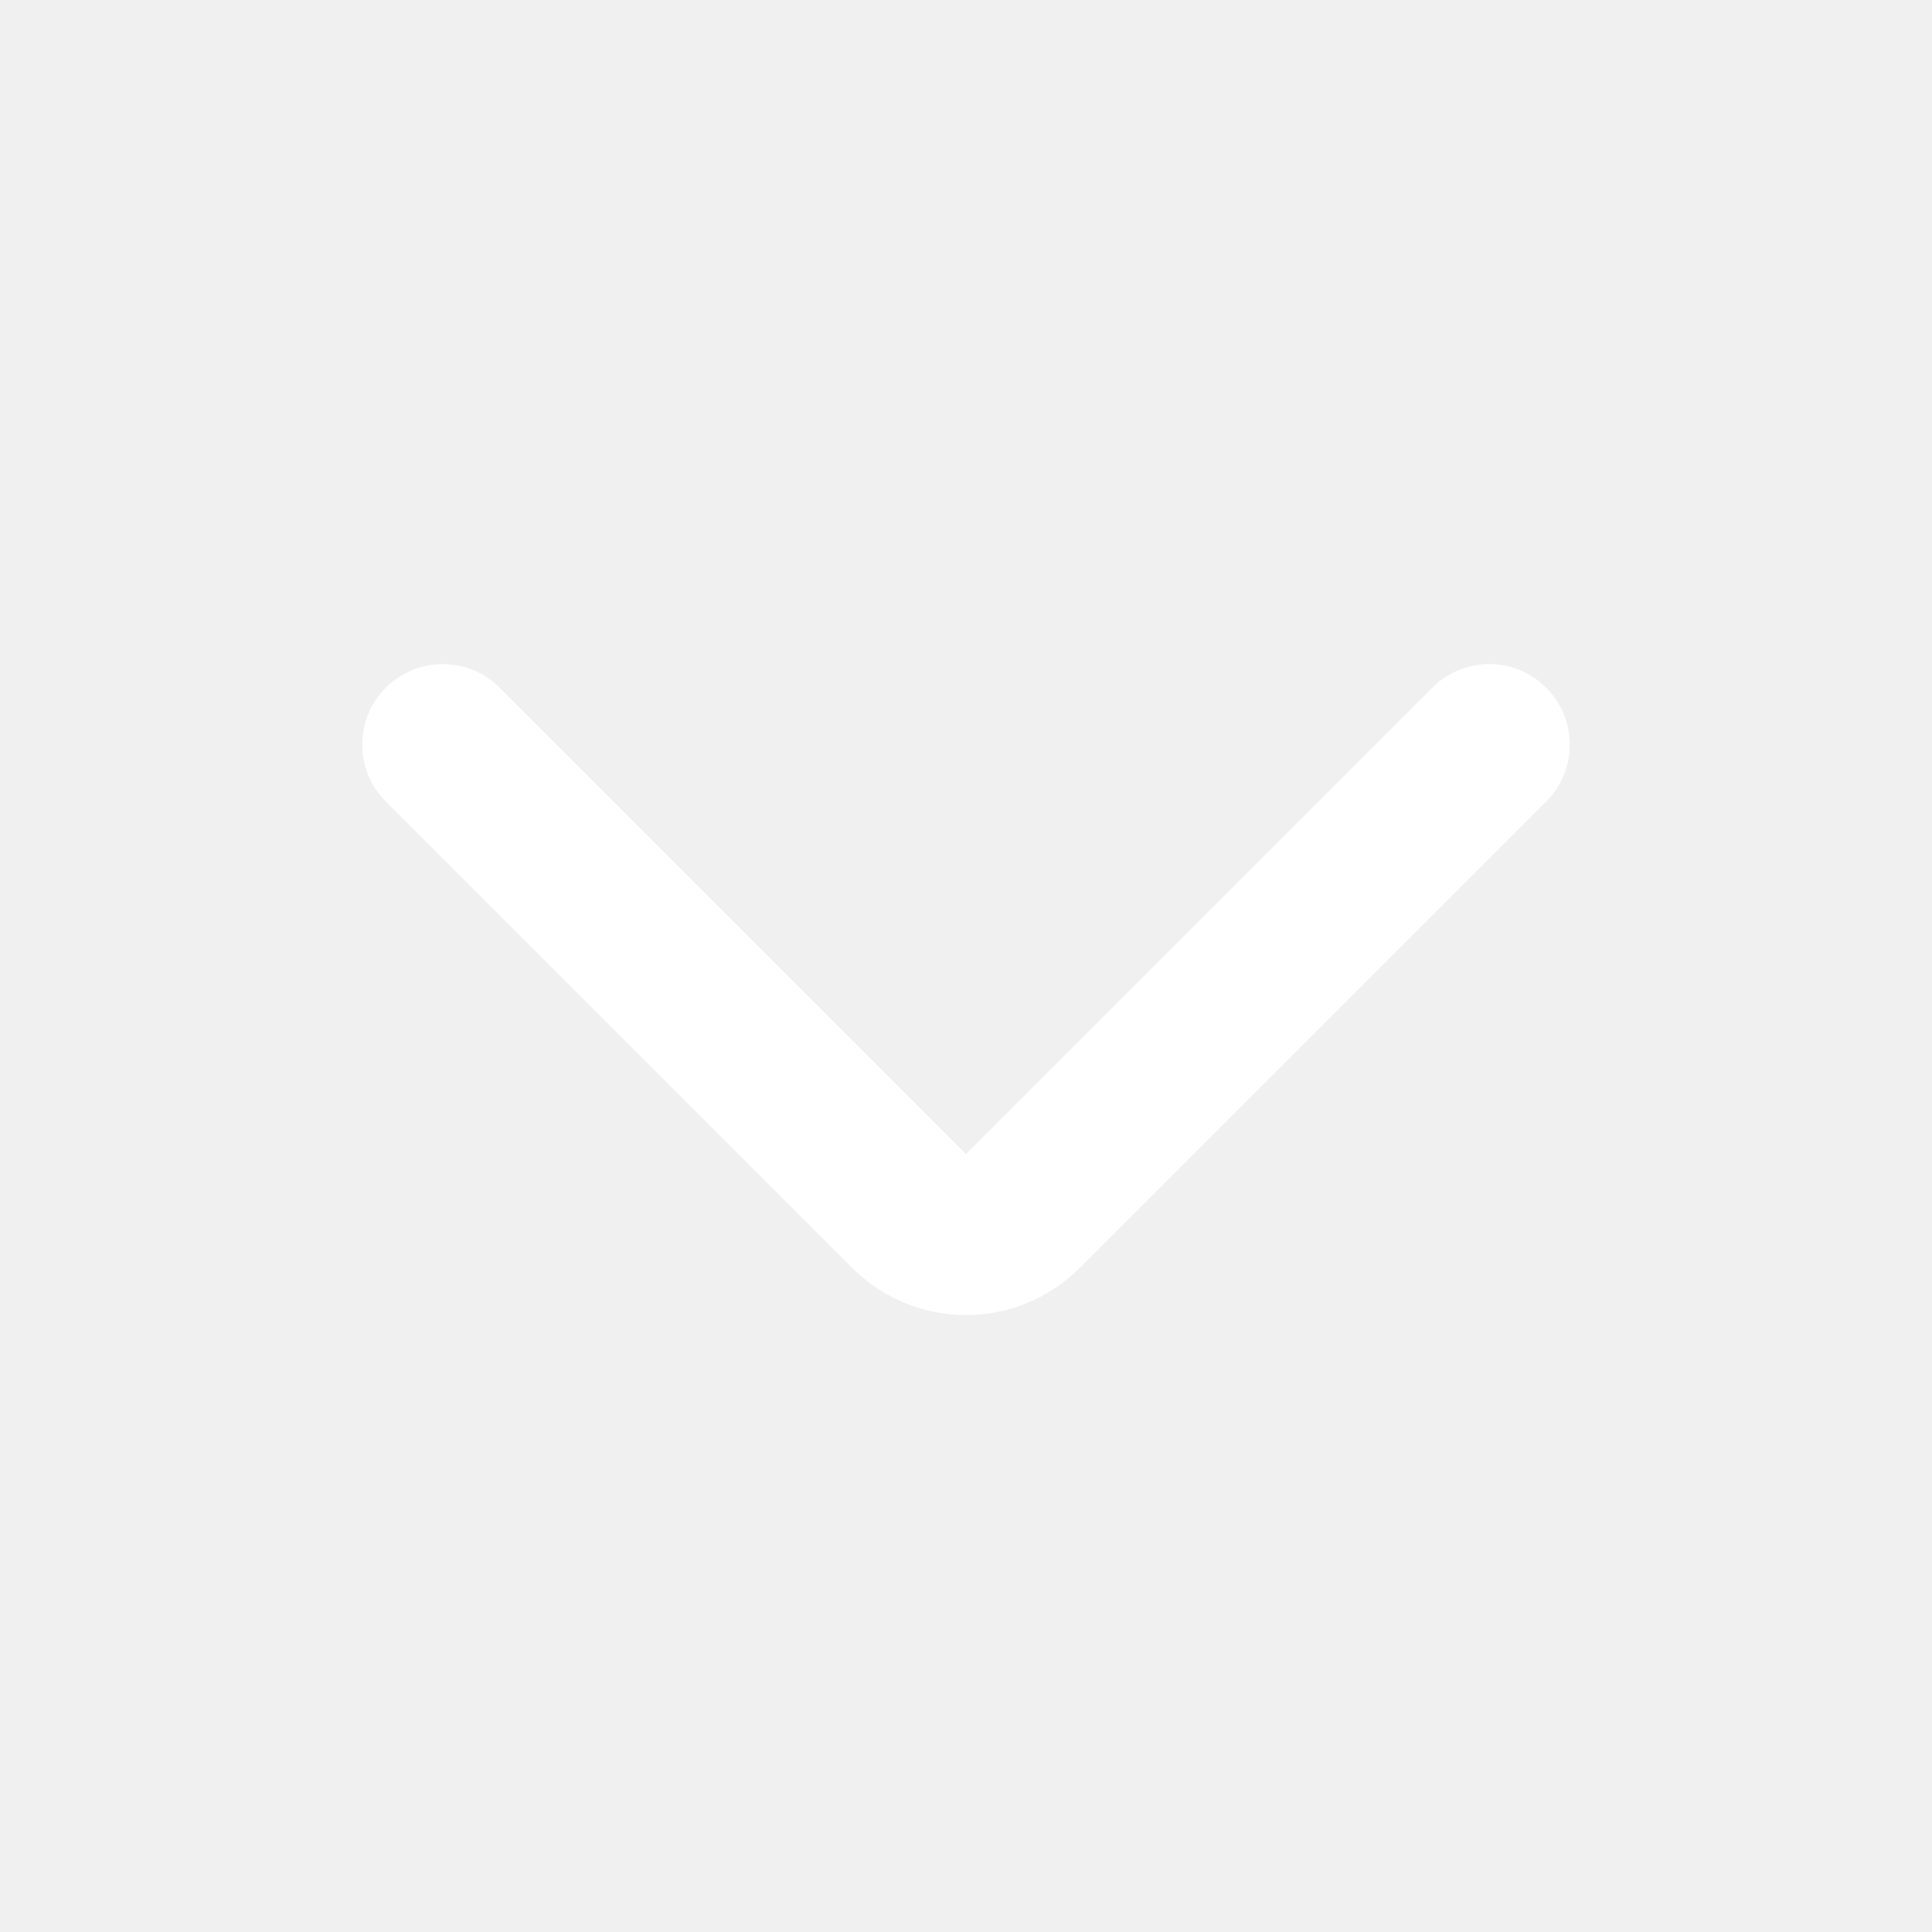
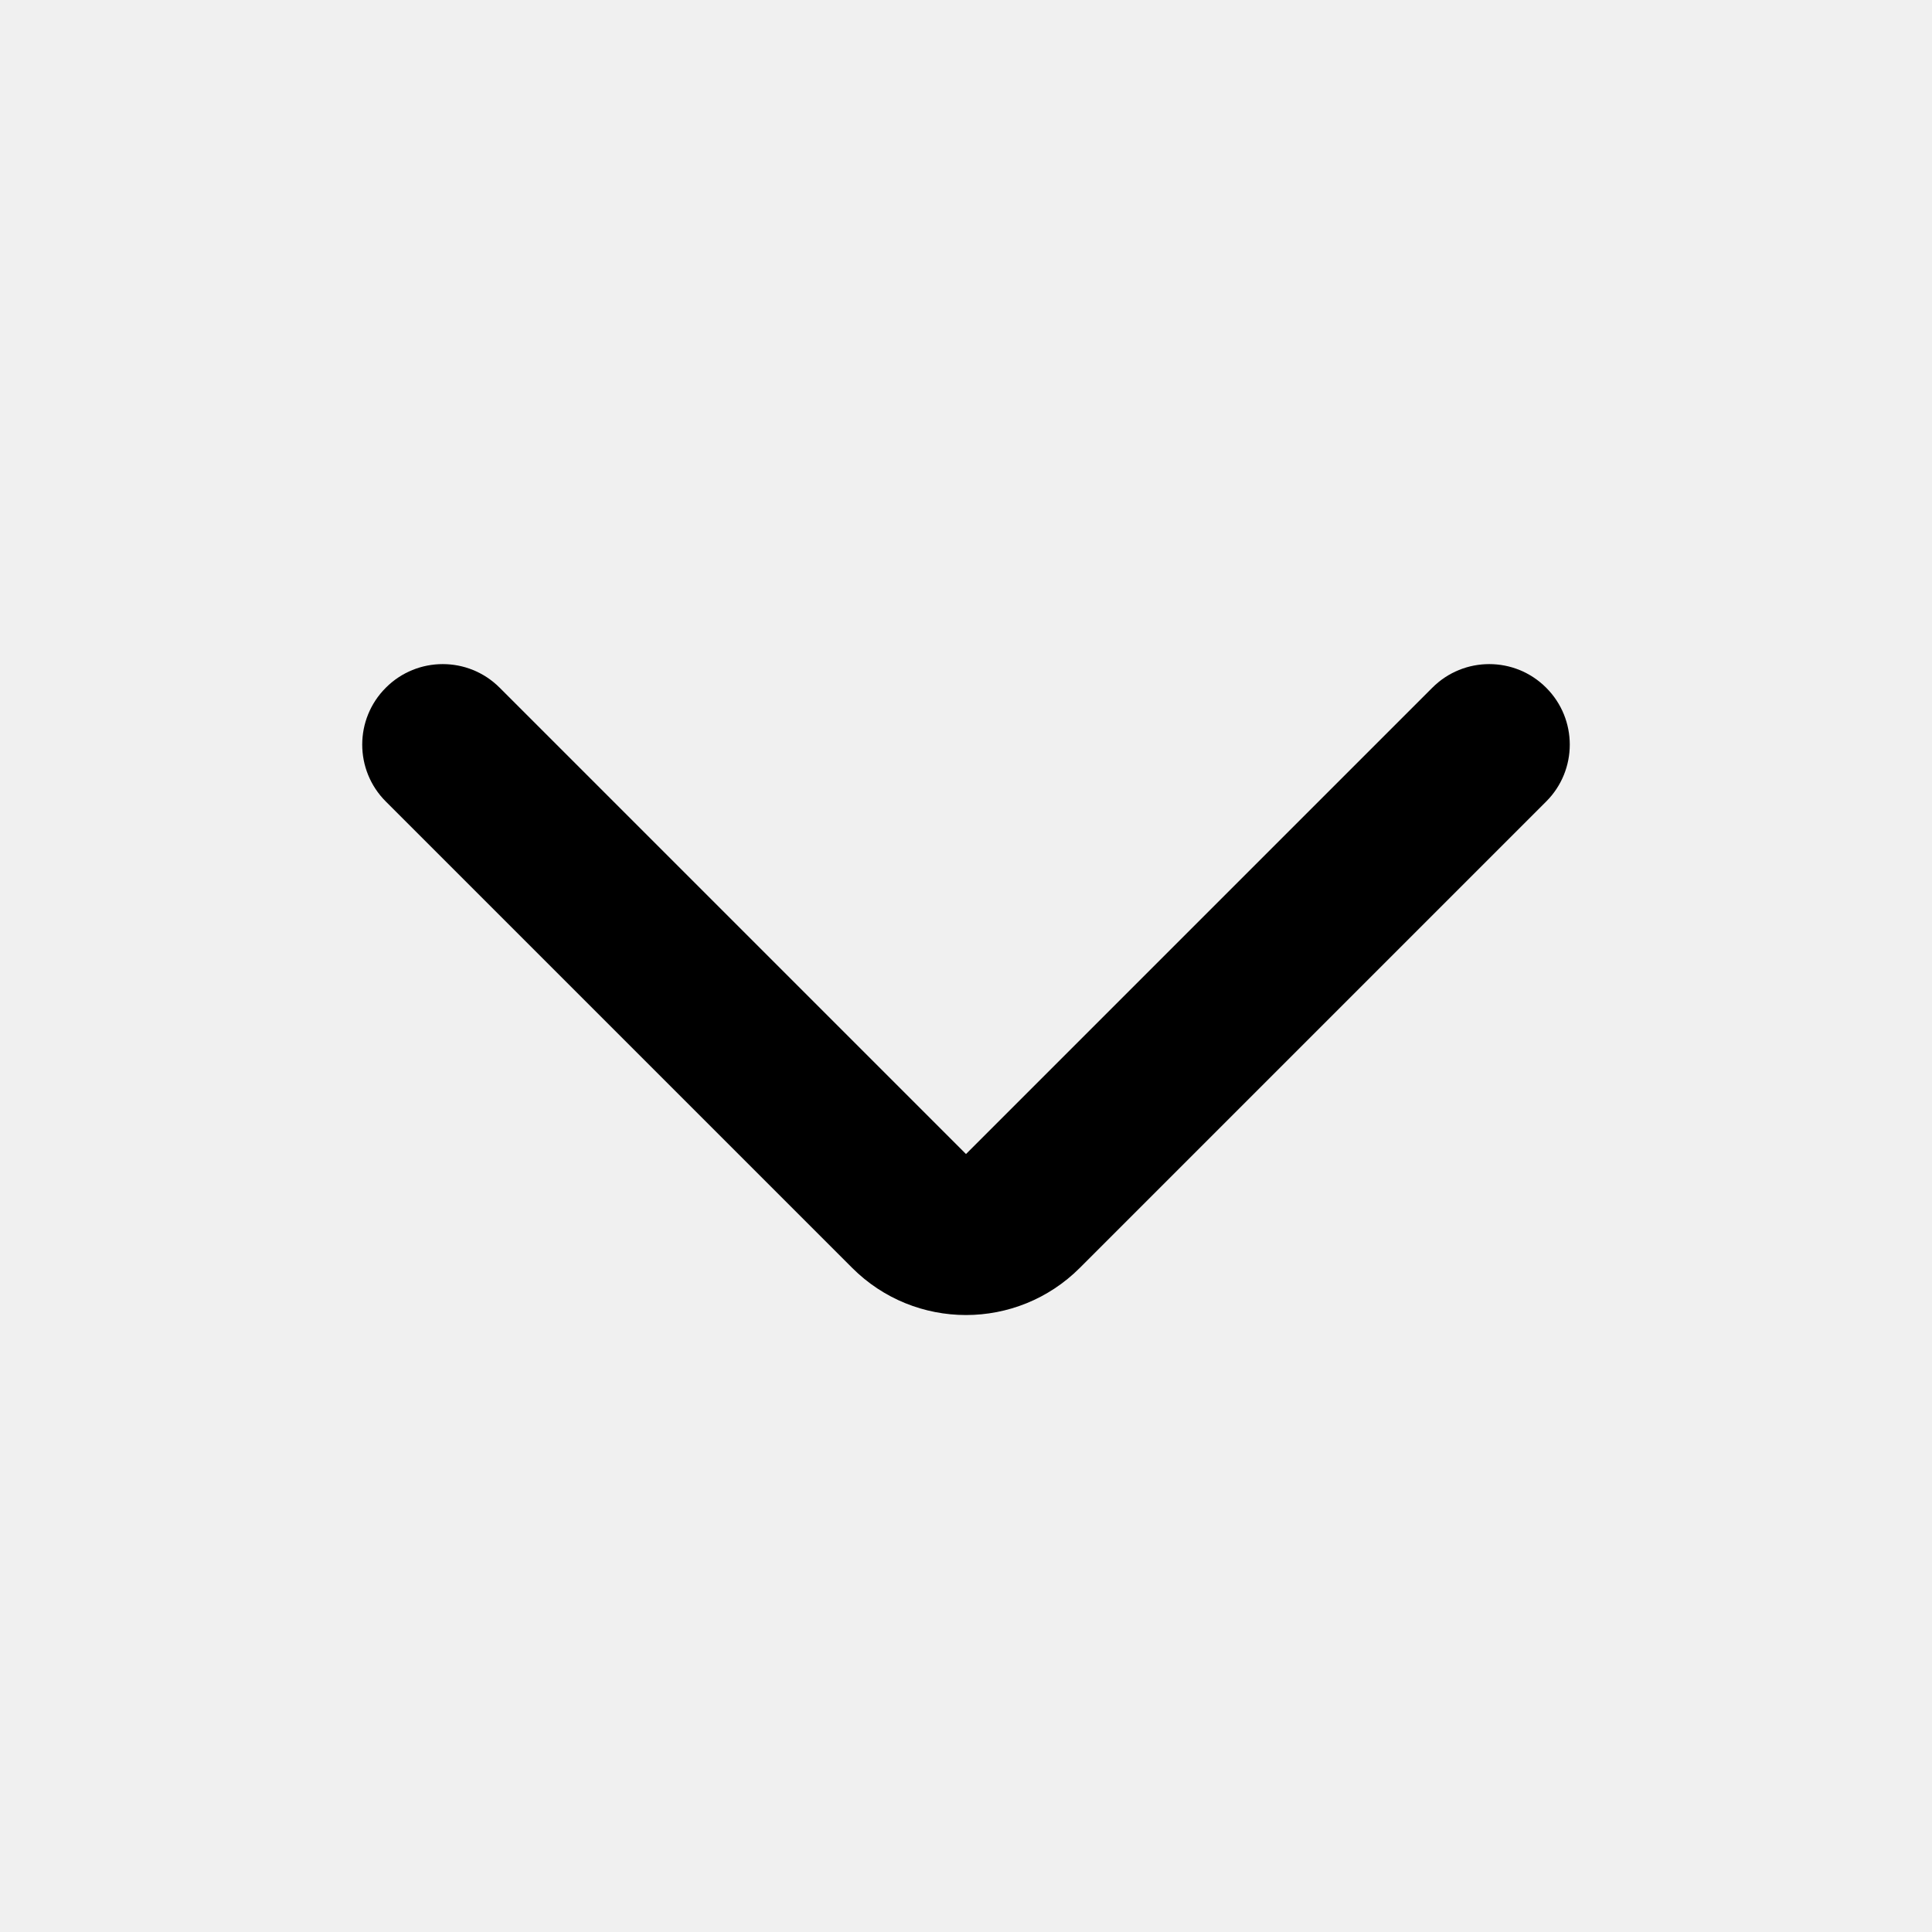
<svg xmlns="http://www.w3.org/2000/svg" width="24" height="24" viewBox="0 0 24 24" fill="none">
-   <path fill-rule="evenodd" clip-rule="evenodd" d="M4.793 8.543C5.183 8.152 5.817 8.152 6.207 8.543L12 14.336L17.793 8.543C18.183 8.152 18.817 8.152 19.207 8.543C19.598 8.933 19.598 9.567 19.207 9.957L13.414 15.75C12.633 16.531 11.367 16.531 10.586 15.75L4.793 9.957C4.402 9.567 4.402 8.933 4.793 8.543Z" fill="white" />
+   <path fill-rule="evenodd" clip-rule="evenodd" d="M4.793 8.543C5.183 8.152 5.817 8.152 6.207 8.543L12 14.336L17.793 8.543C18.183 8.152 18.817 8.152 19.207 8.543C19.598 8.933 19.598 9.567 19.207 9.957L13.414 15.75C12.633 16.531 11.367 16.531 10.586 15.75L4.793 9.957C4.402 9.567 4.402 8.933 4.793 8.543Z" fill="black" />
</svg>
